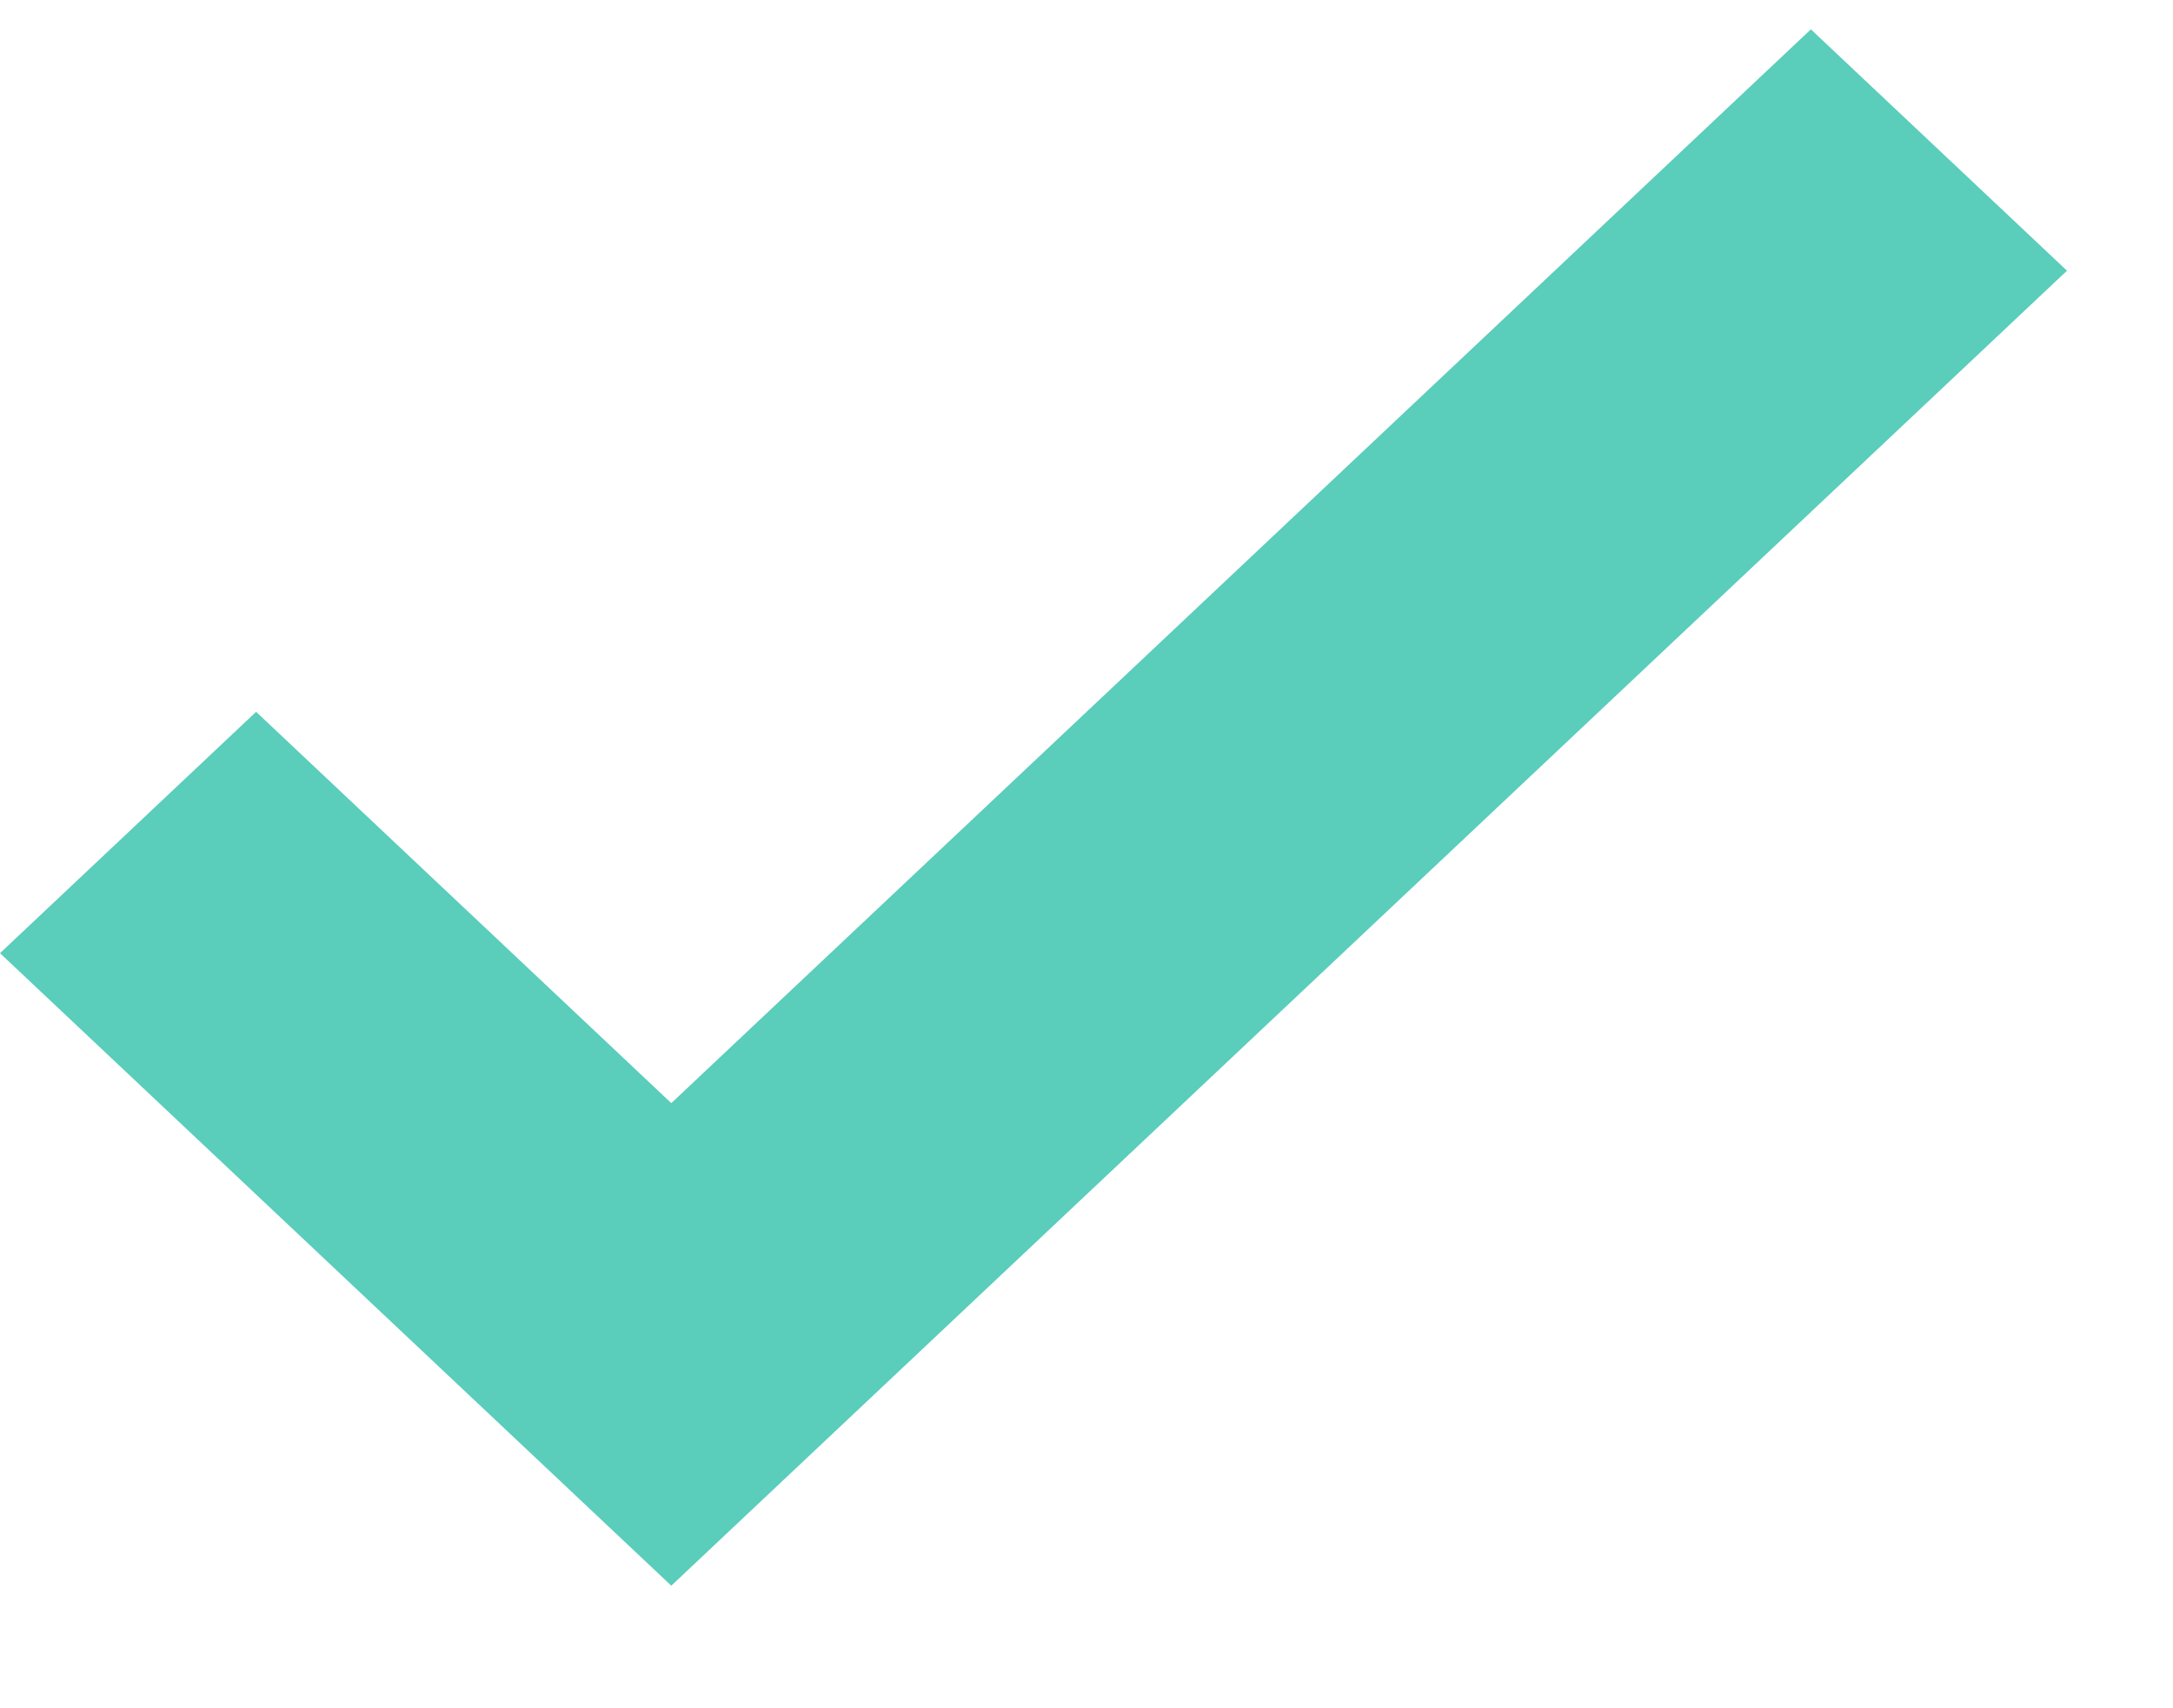
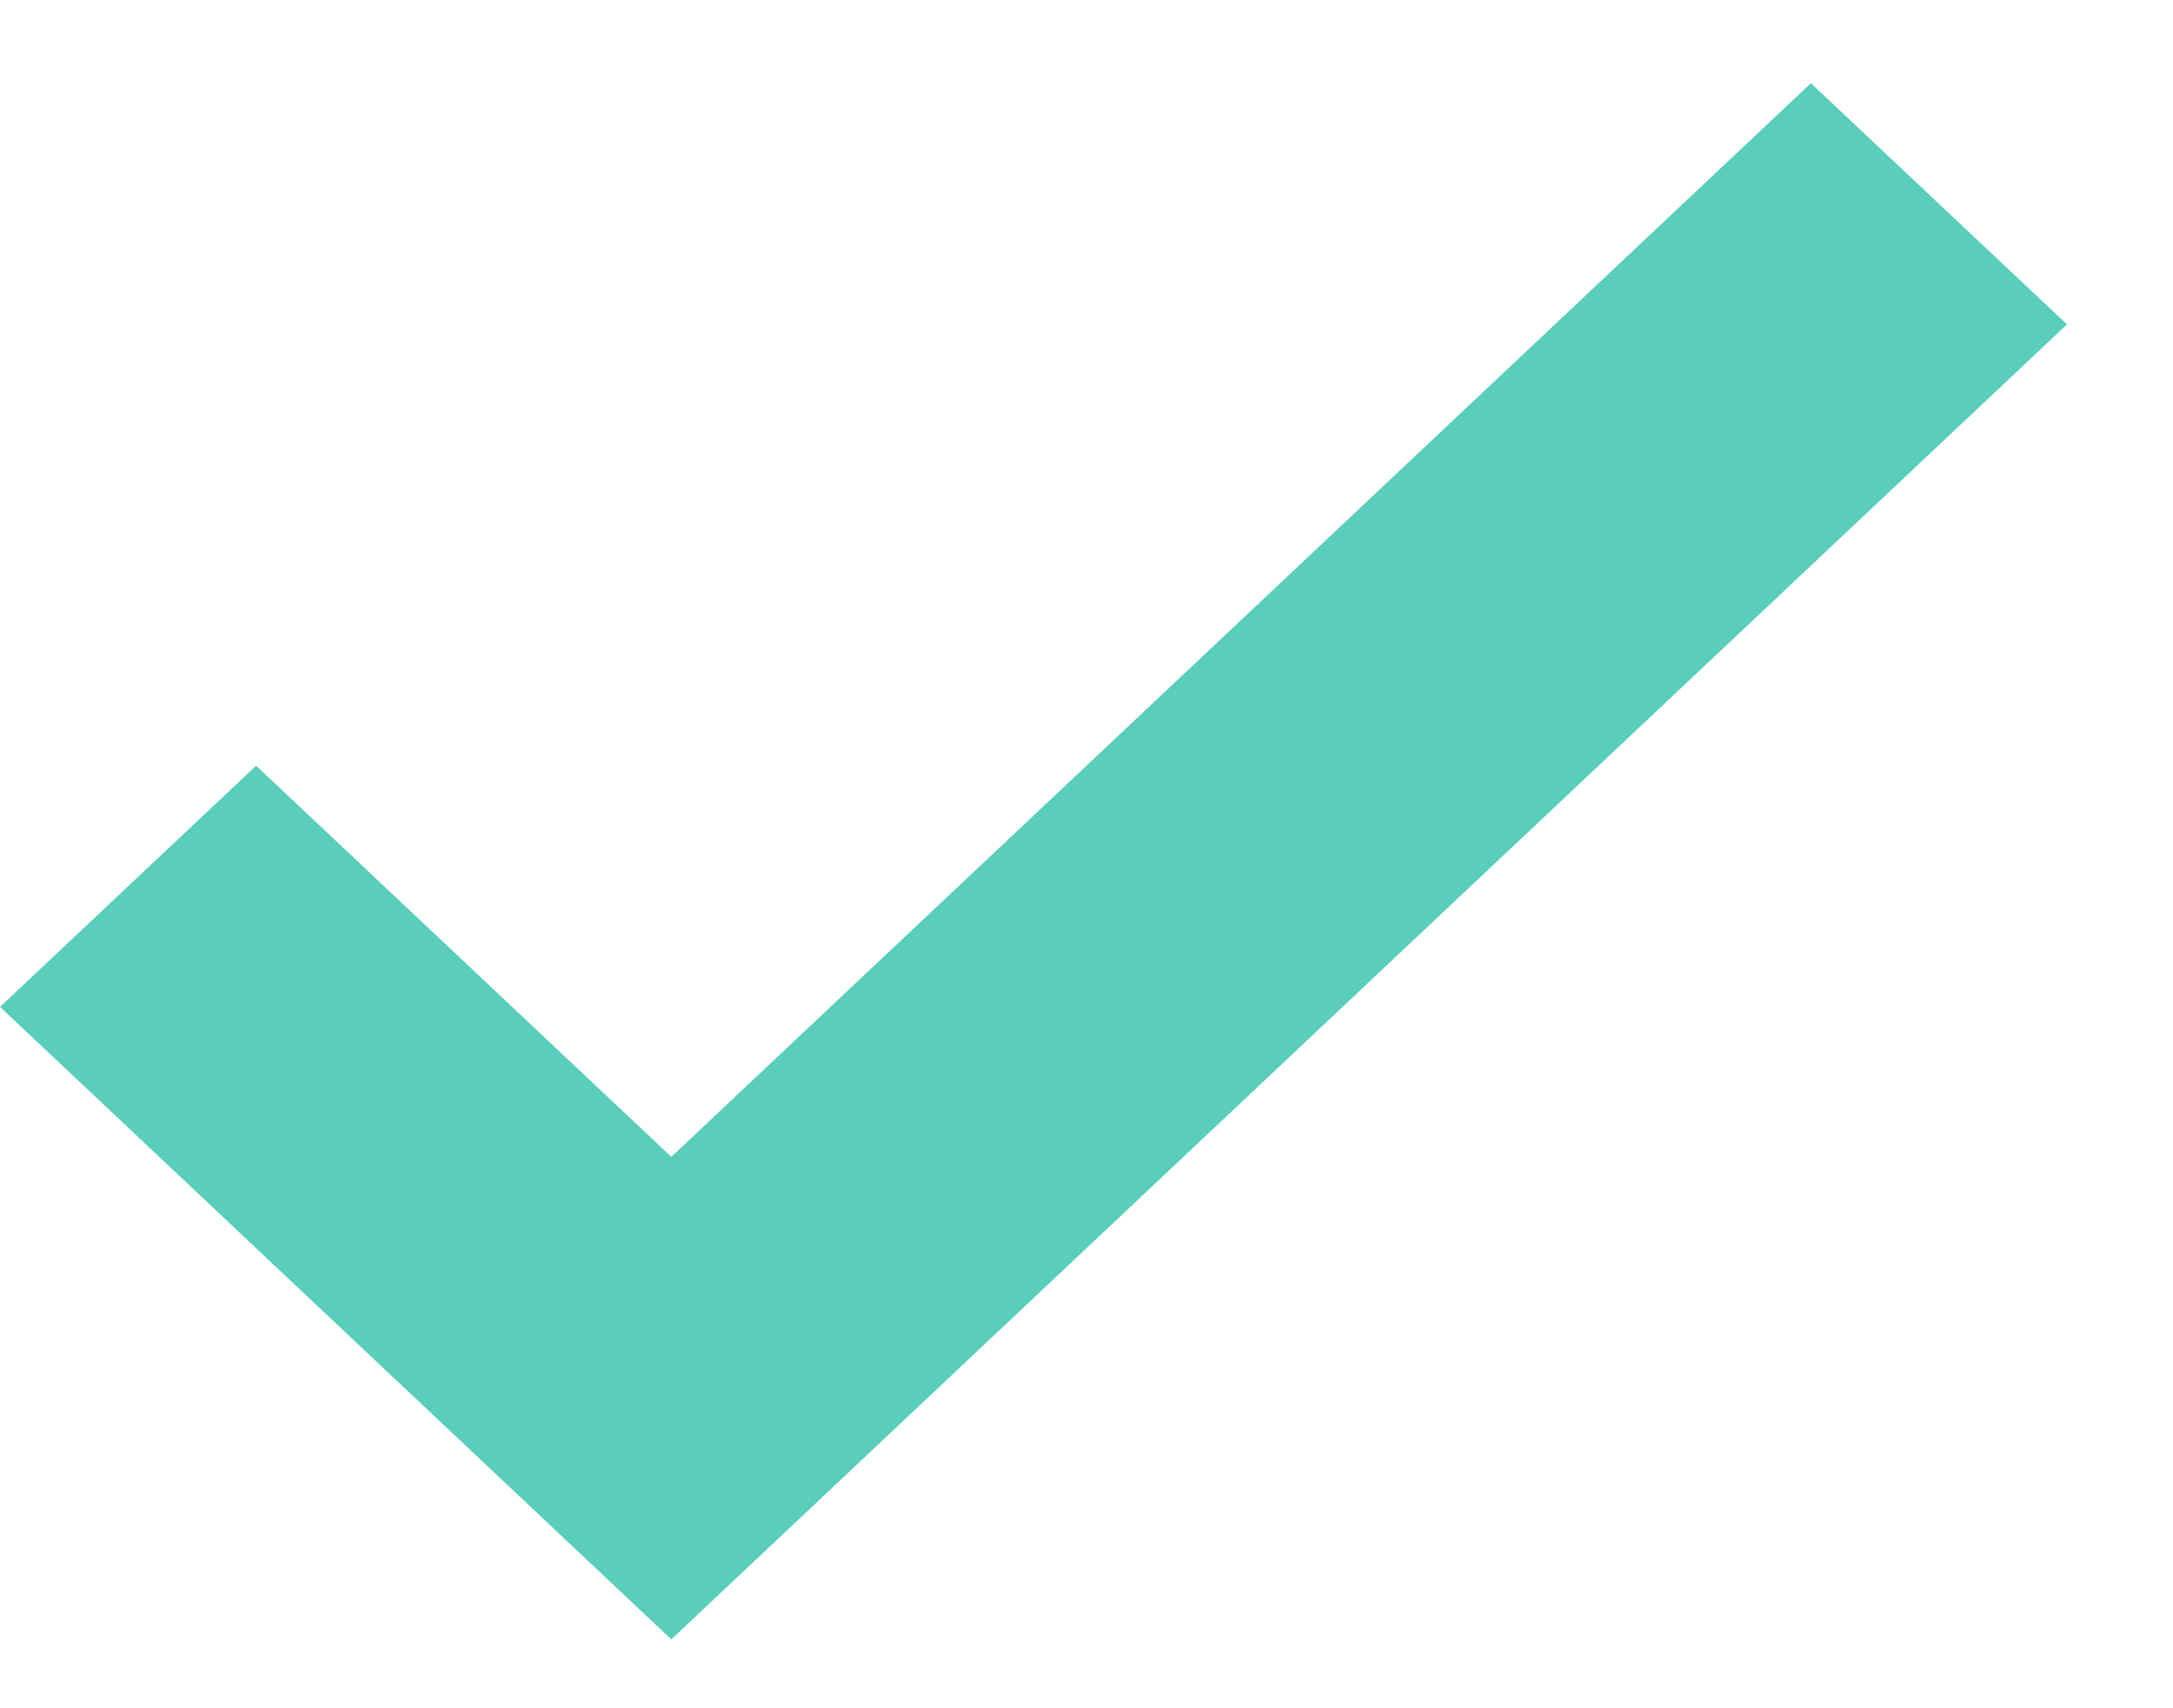
<svg xmlns="http://www.w3.org/2000/svg" width="14" height="11" viewBox="0 0 14 11" fill="none">
-   <path fill-rule="evenodd" clip-rule="evenodd" d="M13.317 1.744L4.325 10.216L0 6.141L1.65 4.586L4.325 7.107L11.667 0.189L13.317 1.744Z" fill="#5ACDBB" />
+   <path fill-rule="evenodd" clip-rule="evenodd" d="M13.317 2.09L4.325 10.562L0 6.487L1.65 4.933L4.325 7.453L11.667 0.536L13.317 2.09Z" fill="#5ACDBB" />
</svg>
